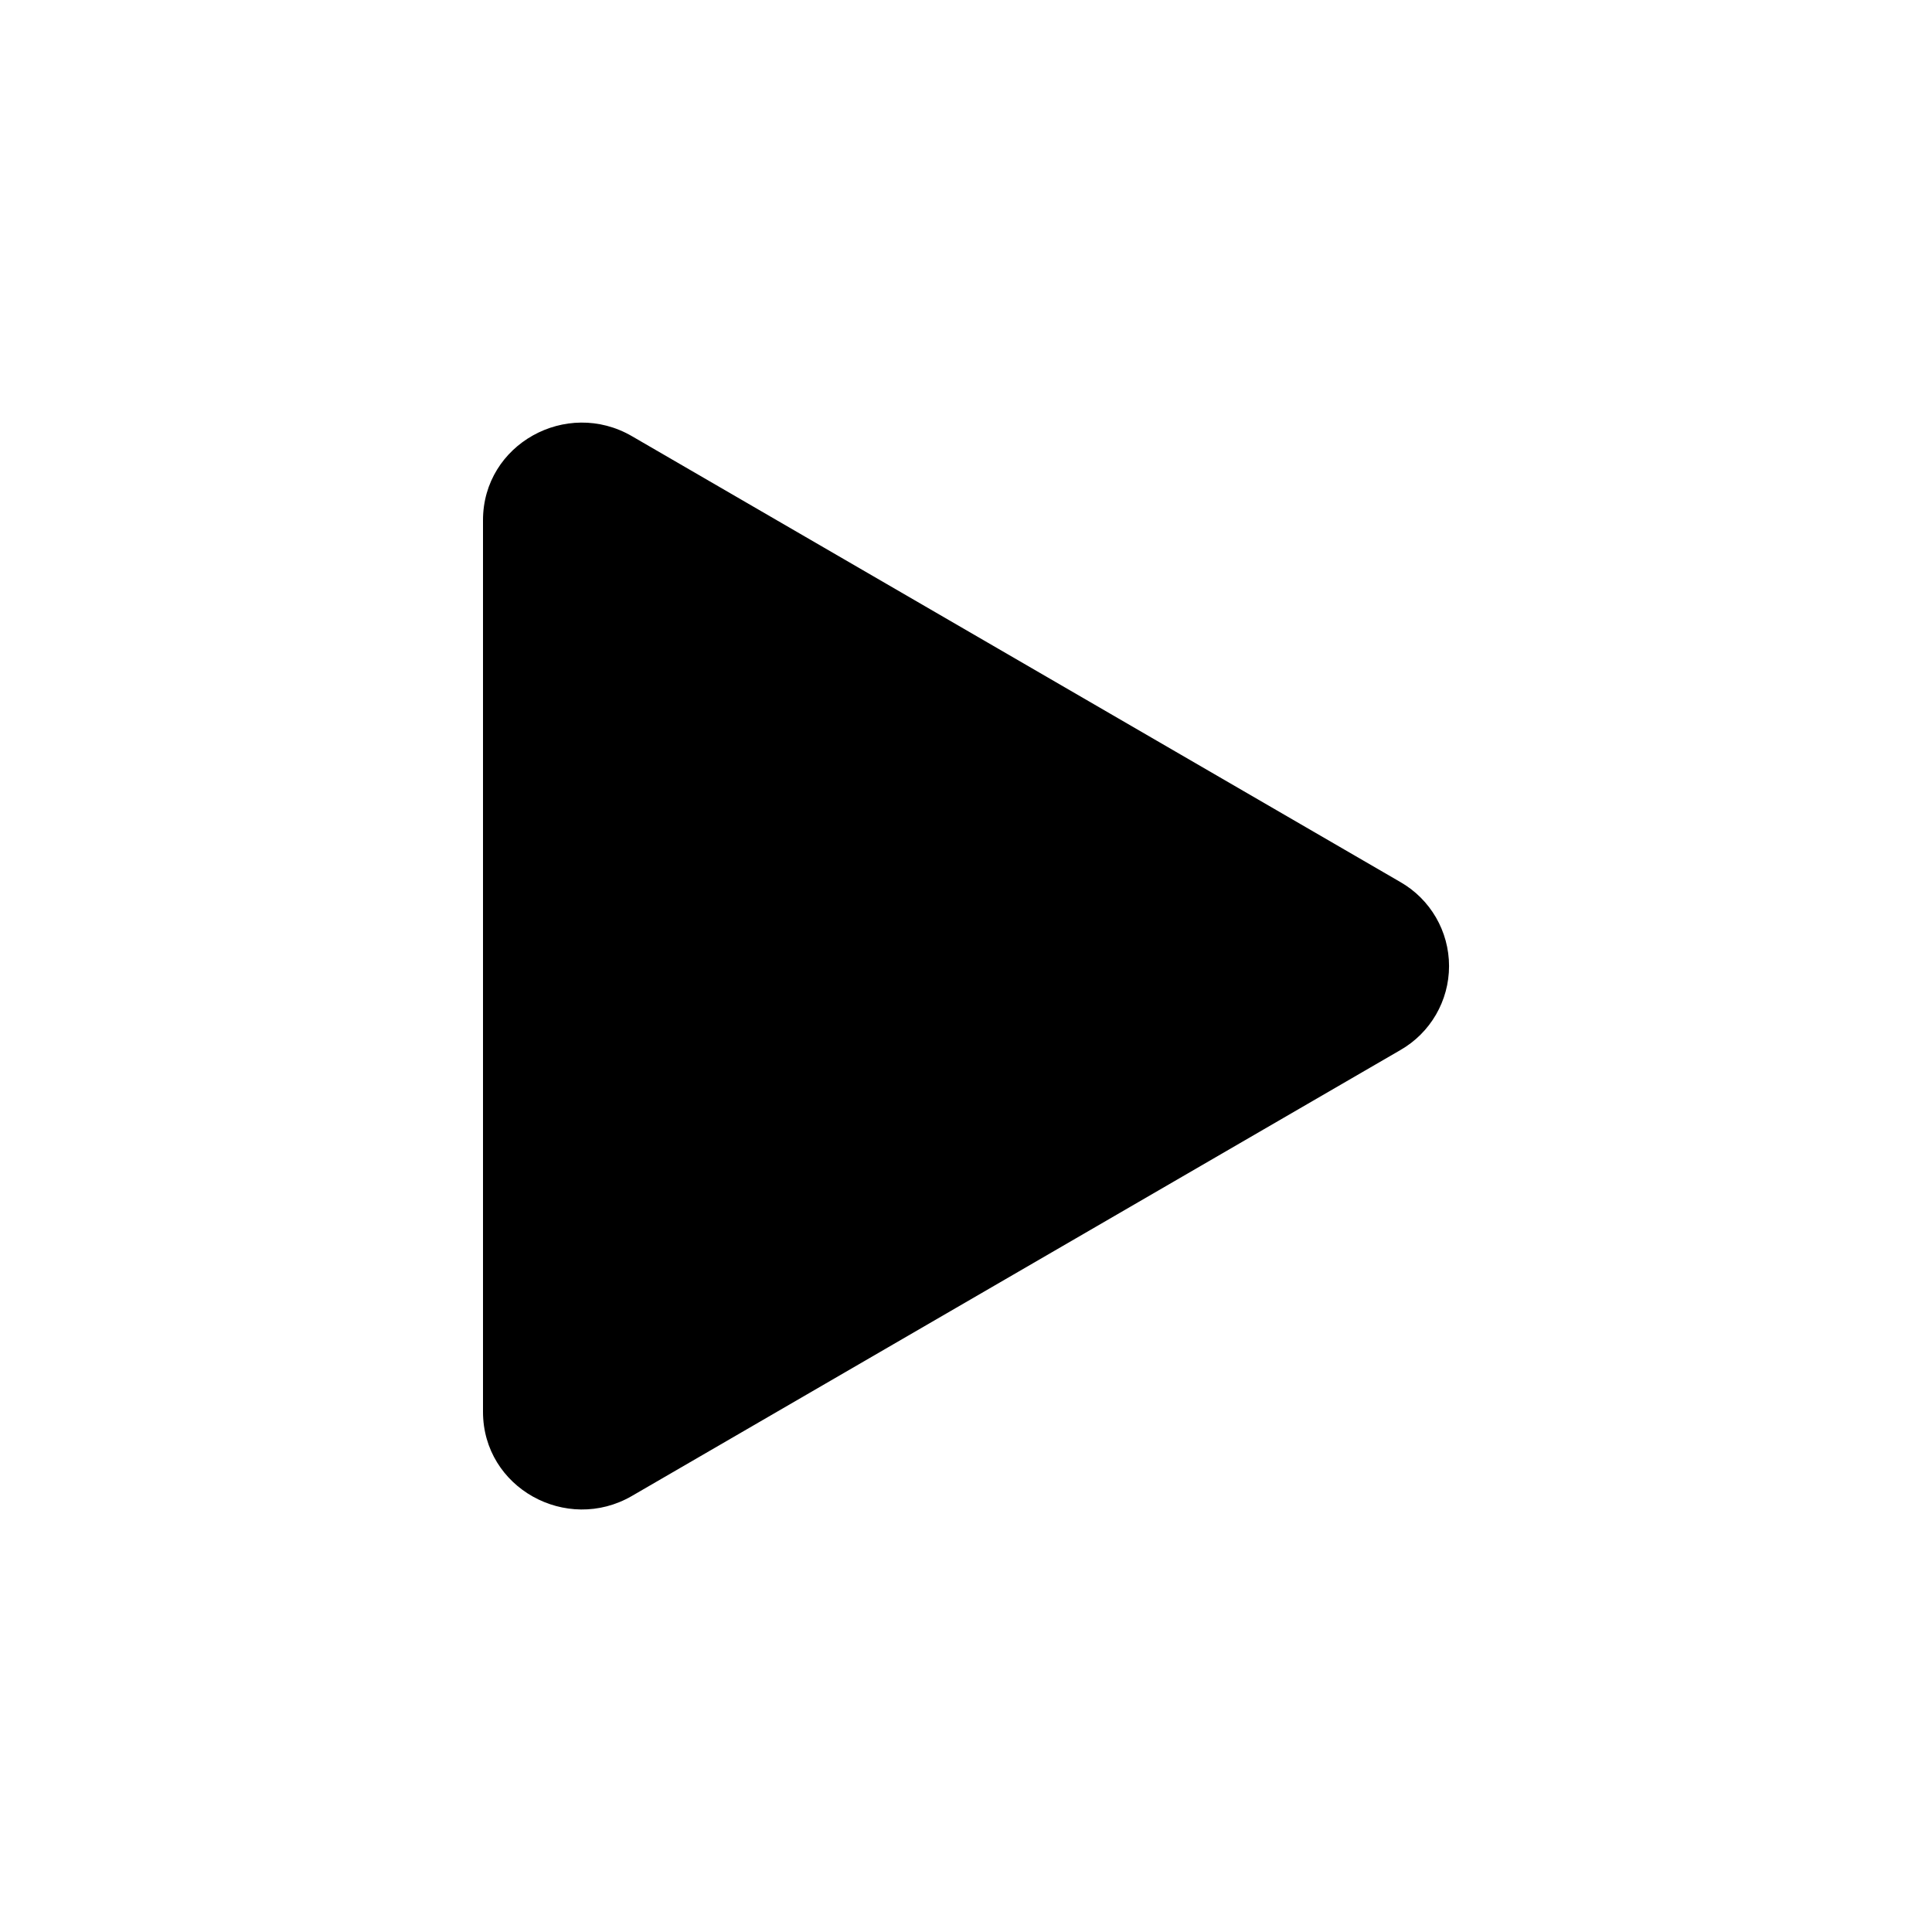
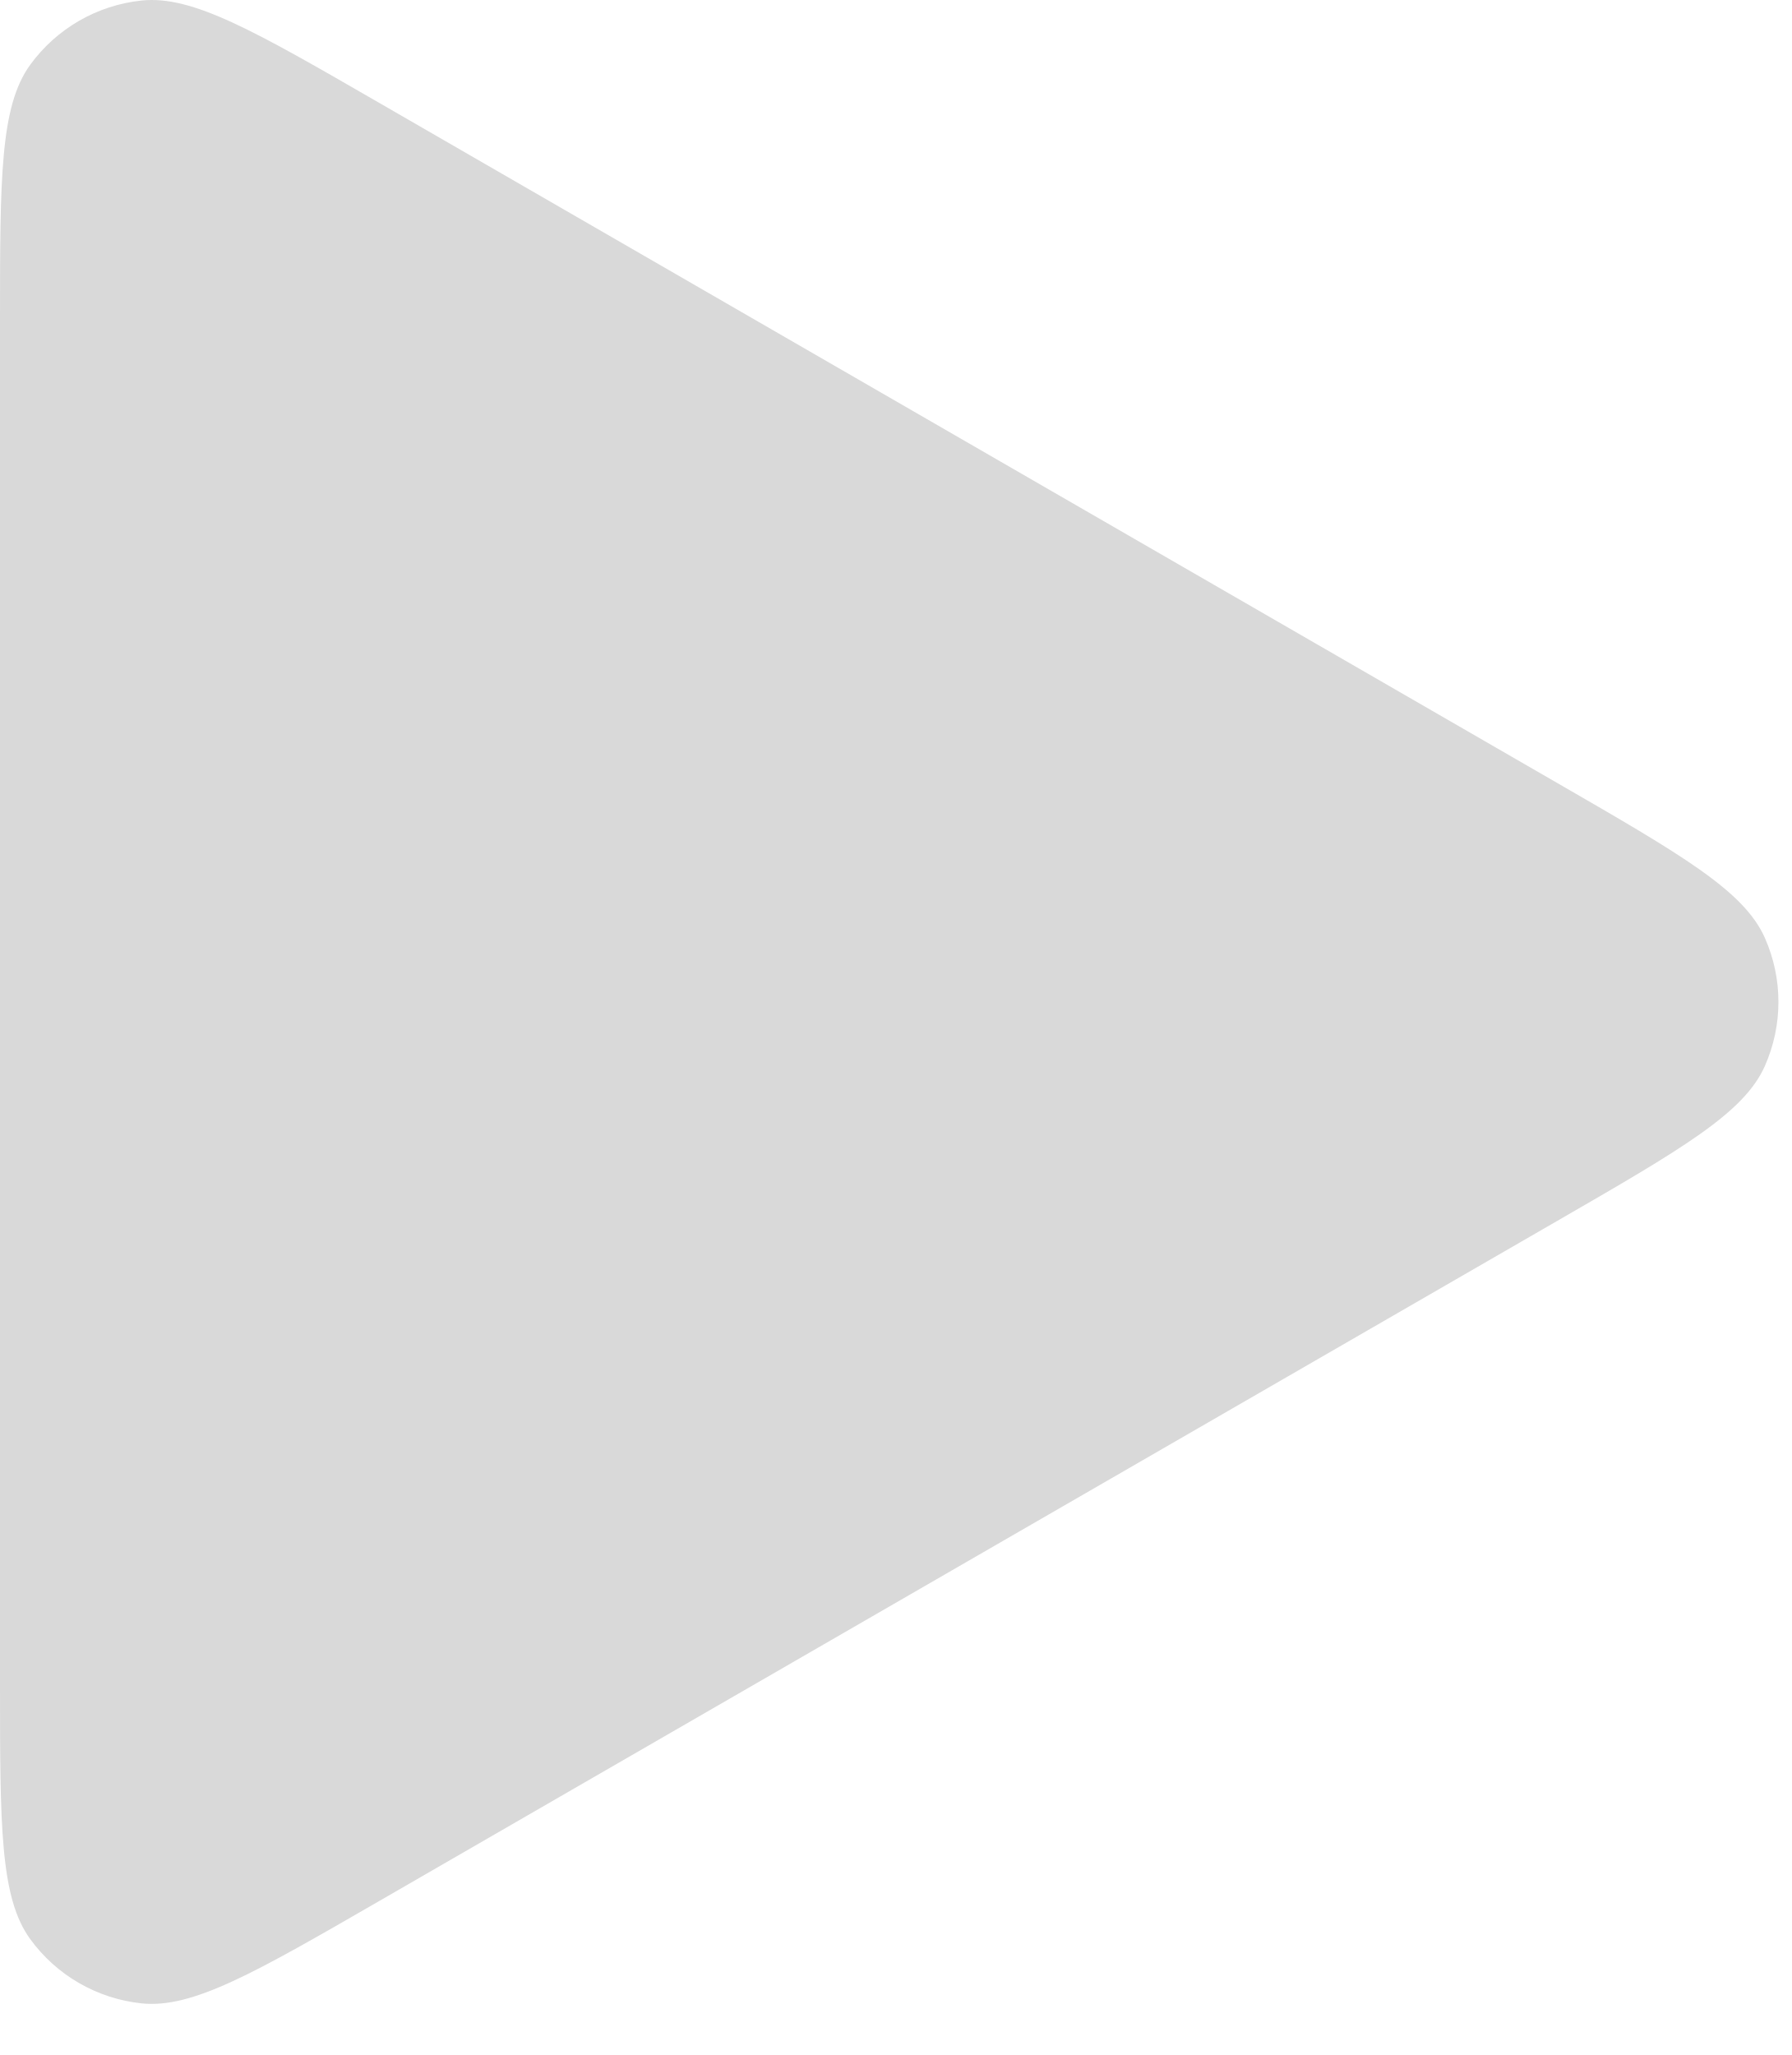
- <svg xmlns="http://www.w3.org/2000/svg" width="16" height="16" fill="currentColor" class="bi bi-play-fill" viewBox="0 0 16 16">
-   <path d="m11.596 8.697-6.363 3.692c-.54.313-1.233-.066-1.233-.697V4.308c0-.63.692-1.01 1.233-.696l6.363 3.692a.802.802 0 0 1 0 1.393" />
+ <svg xmlns="http://www.w3.org/2000/svg" width="34" height="39" viewBox="0 0 34 39" fill="none">
+   <path d="M29.55 14.858C31.913 16.222 33.094 16.904 33.491 17.795C33.837 18.571 33.837 19.458 33.491 20.235C33.094 21.126 31.913 21.808 29.55 23.172L7.2 36.076C4.837 37.44 3.656 38.122 2.686 38.02C1.841 37.931 1.073 37.488 0.573 36.8C2.00084e-06 36.011 2.06047e-06 34.647 2.17973e-06 31.919L3.30781e-06 6.111C3.42707e-06 3.383 3.4867e-06 2.019 0.573 1.23C1.073 0.542 1.841 0.099 2.686 0.01C3.656 -0.092 4.837 0.59 7.2 1.954L29.55 14.858Z" fill="#D9D9D9" />
</svg>
